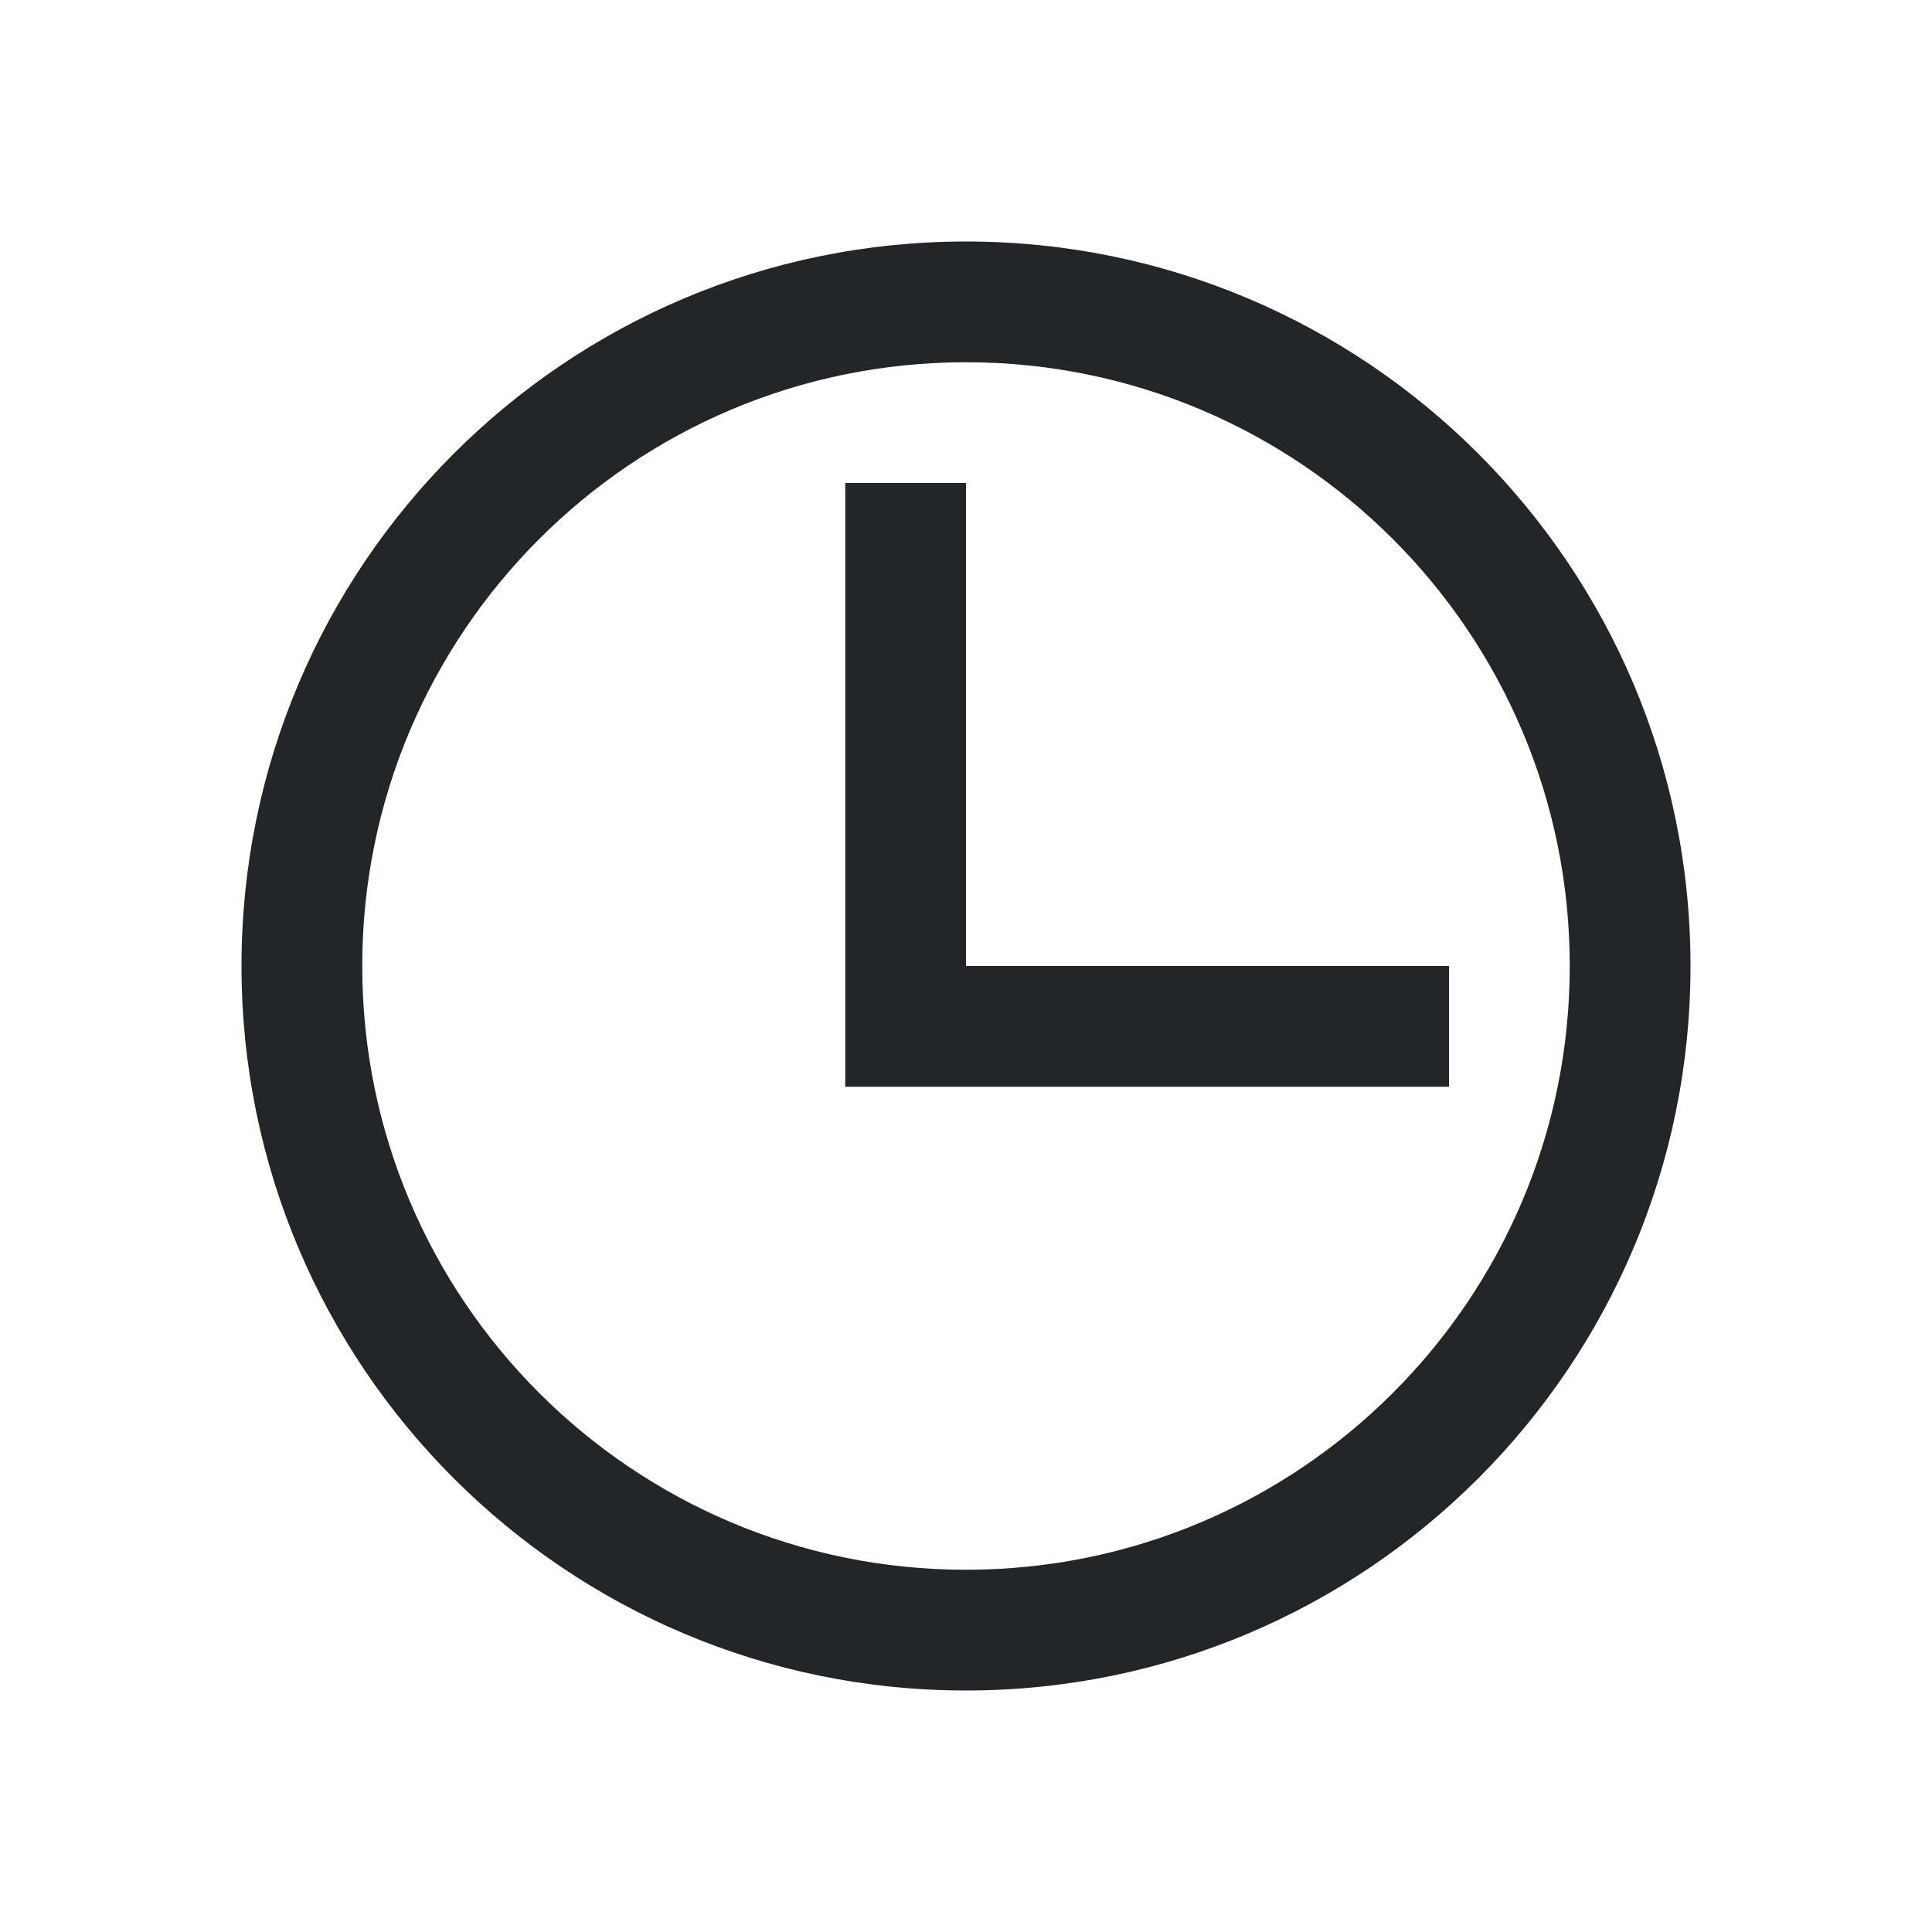
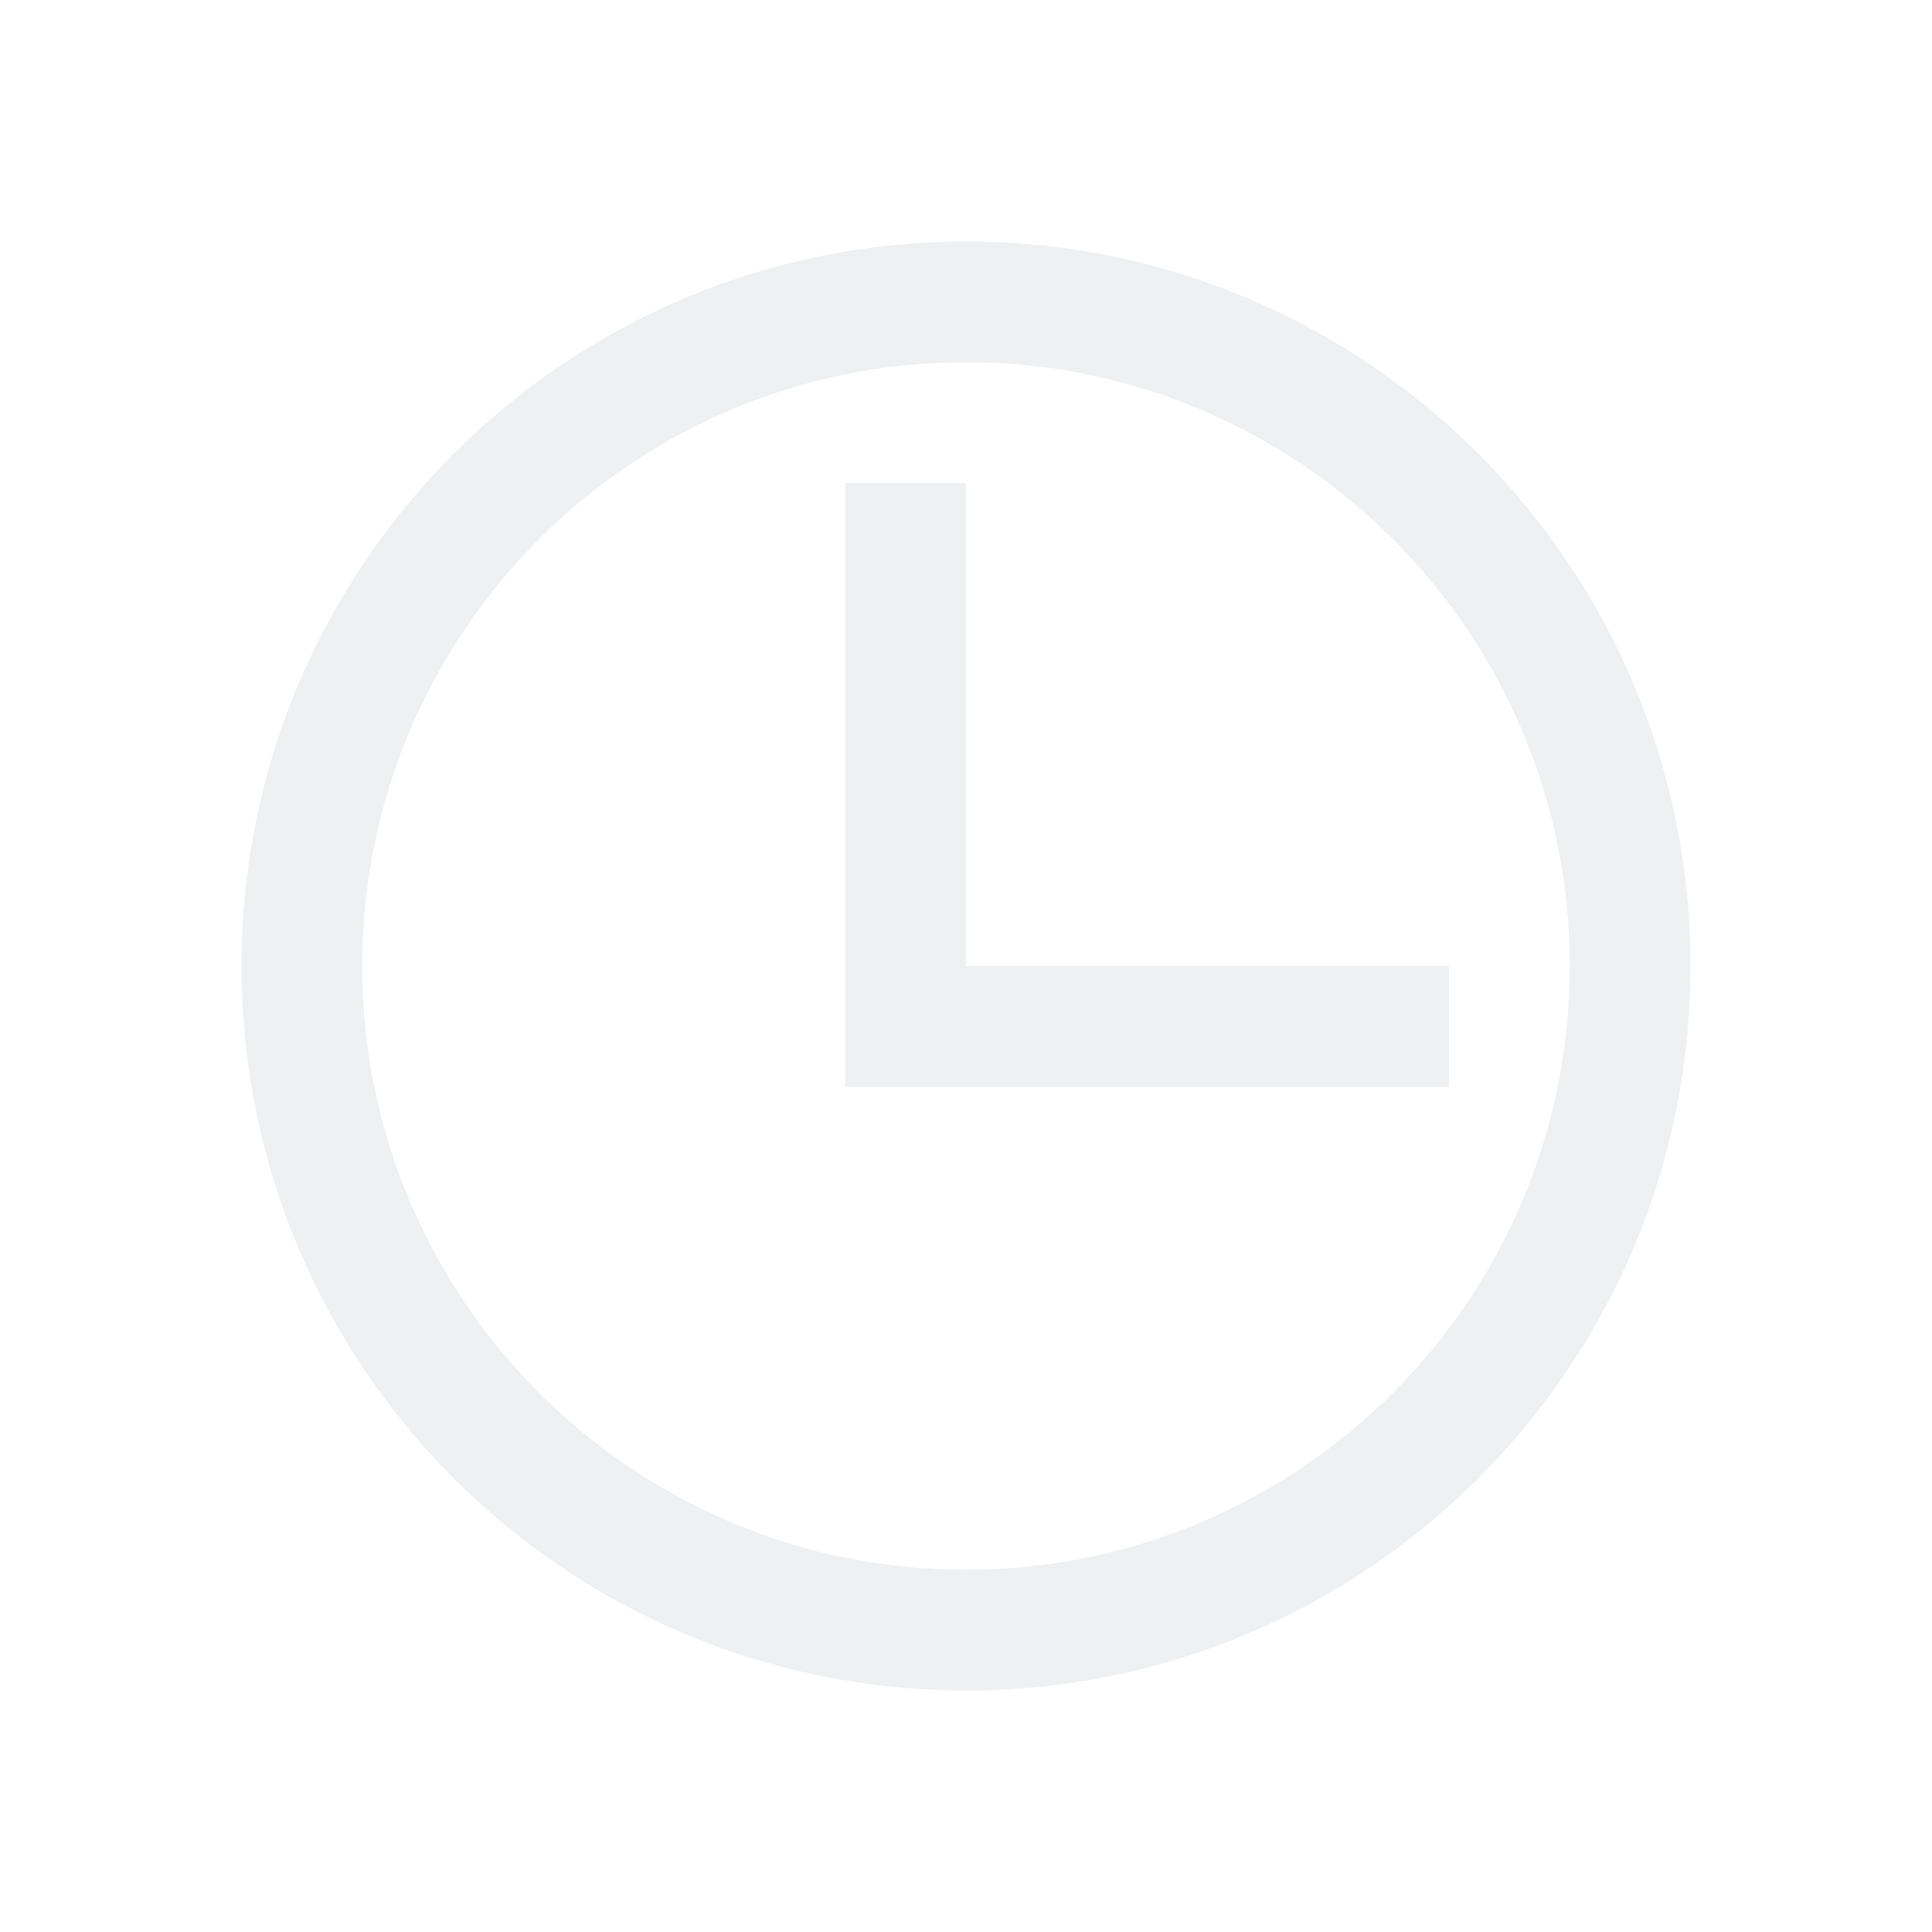
<svg xmlns="http://www.w3.org/2000/svg" viewBox="0 0 16 16">
  <defs id="defs3051">
    <style type="text/css" id="current-color-scheme">
      .ColorScheme-Text {
-         color:#232629;
+         color:#eff0f1;
      }
      </style>
  </defs>
  <path style="fill:currentColor;fill-opacity:1;stroke:none" d="M 8 2 C 4.686 2 2 4.686 2 8 C 2 11.314 4.686 14 8 14 C 11.314 14 14 11.314 14 8 C 14 4.686 11.314 2 8 2 z M 8 3 C 10.761 3 13 5.239 13 8 C 13 10.761 10.761 13 8 13 C 5.239 13 3 10.761 3 8 C 3 5.239 5.239 3 8 3 z M 7 4 L 7 8 L 7 9 L 8 9 L 12 9 L 12 8 L 8 8 L 8 4 L 7 4 z " class="ColorScheme-Text" />
</svg>
